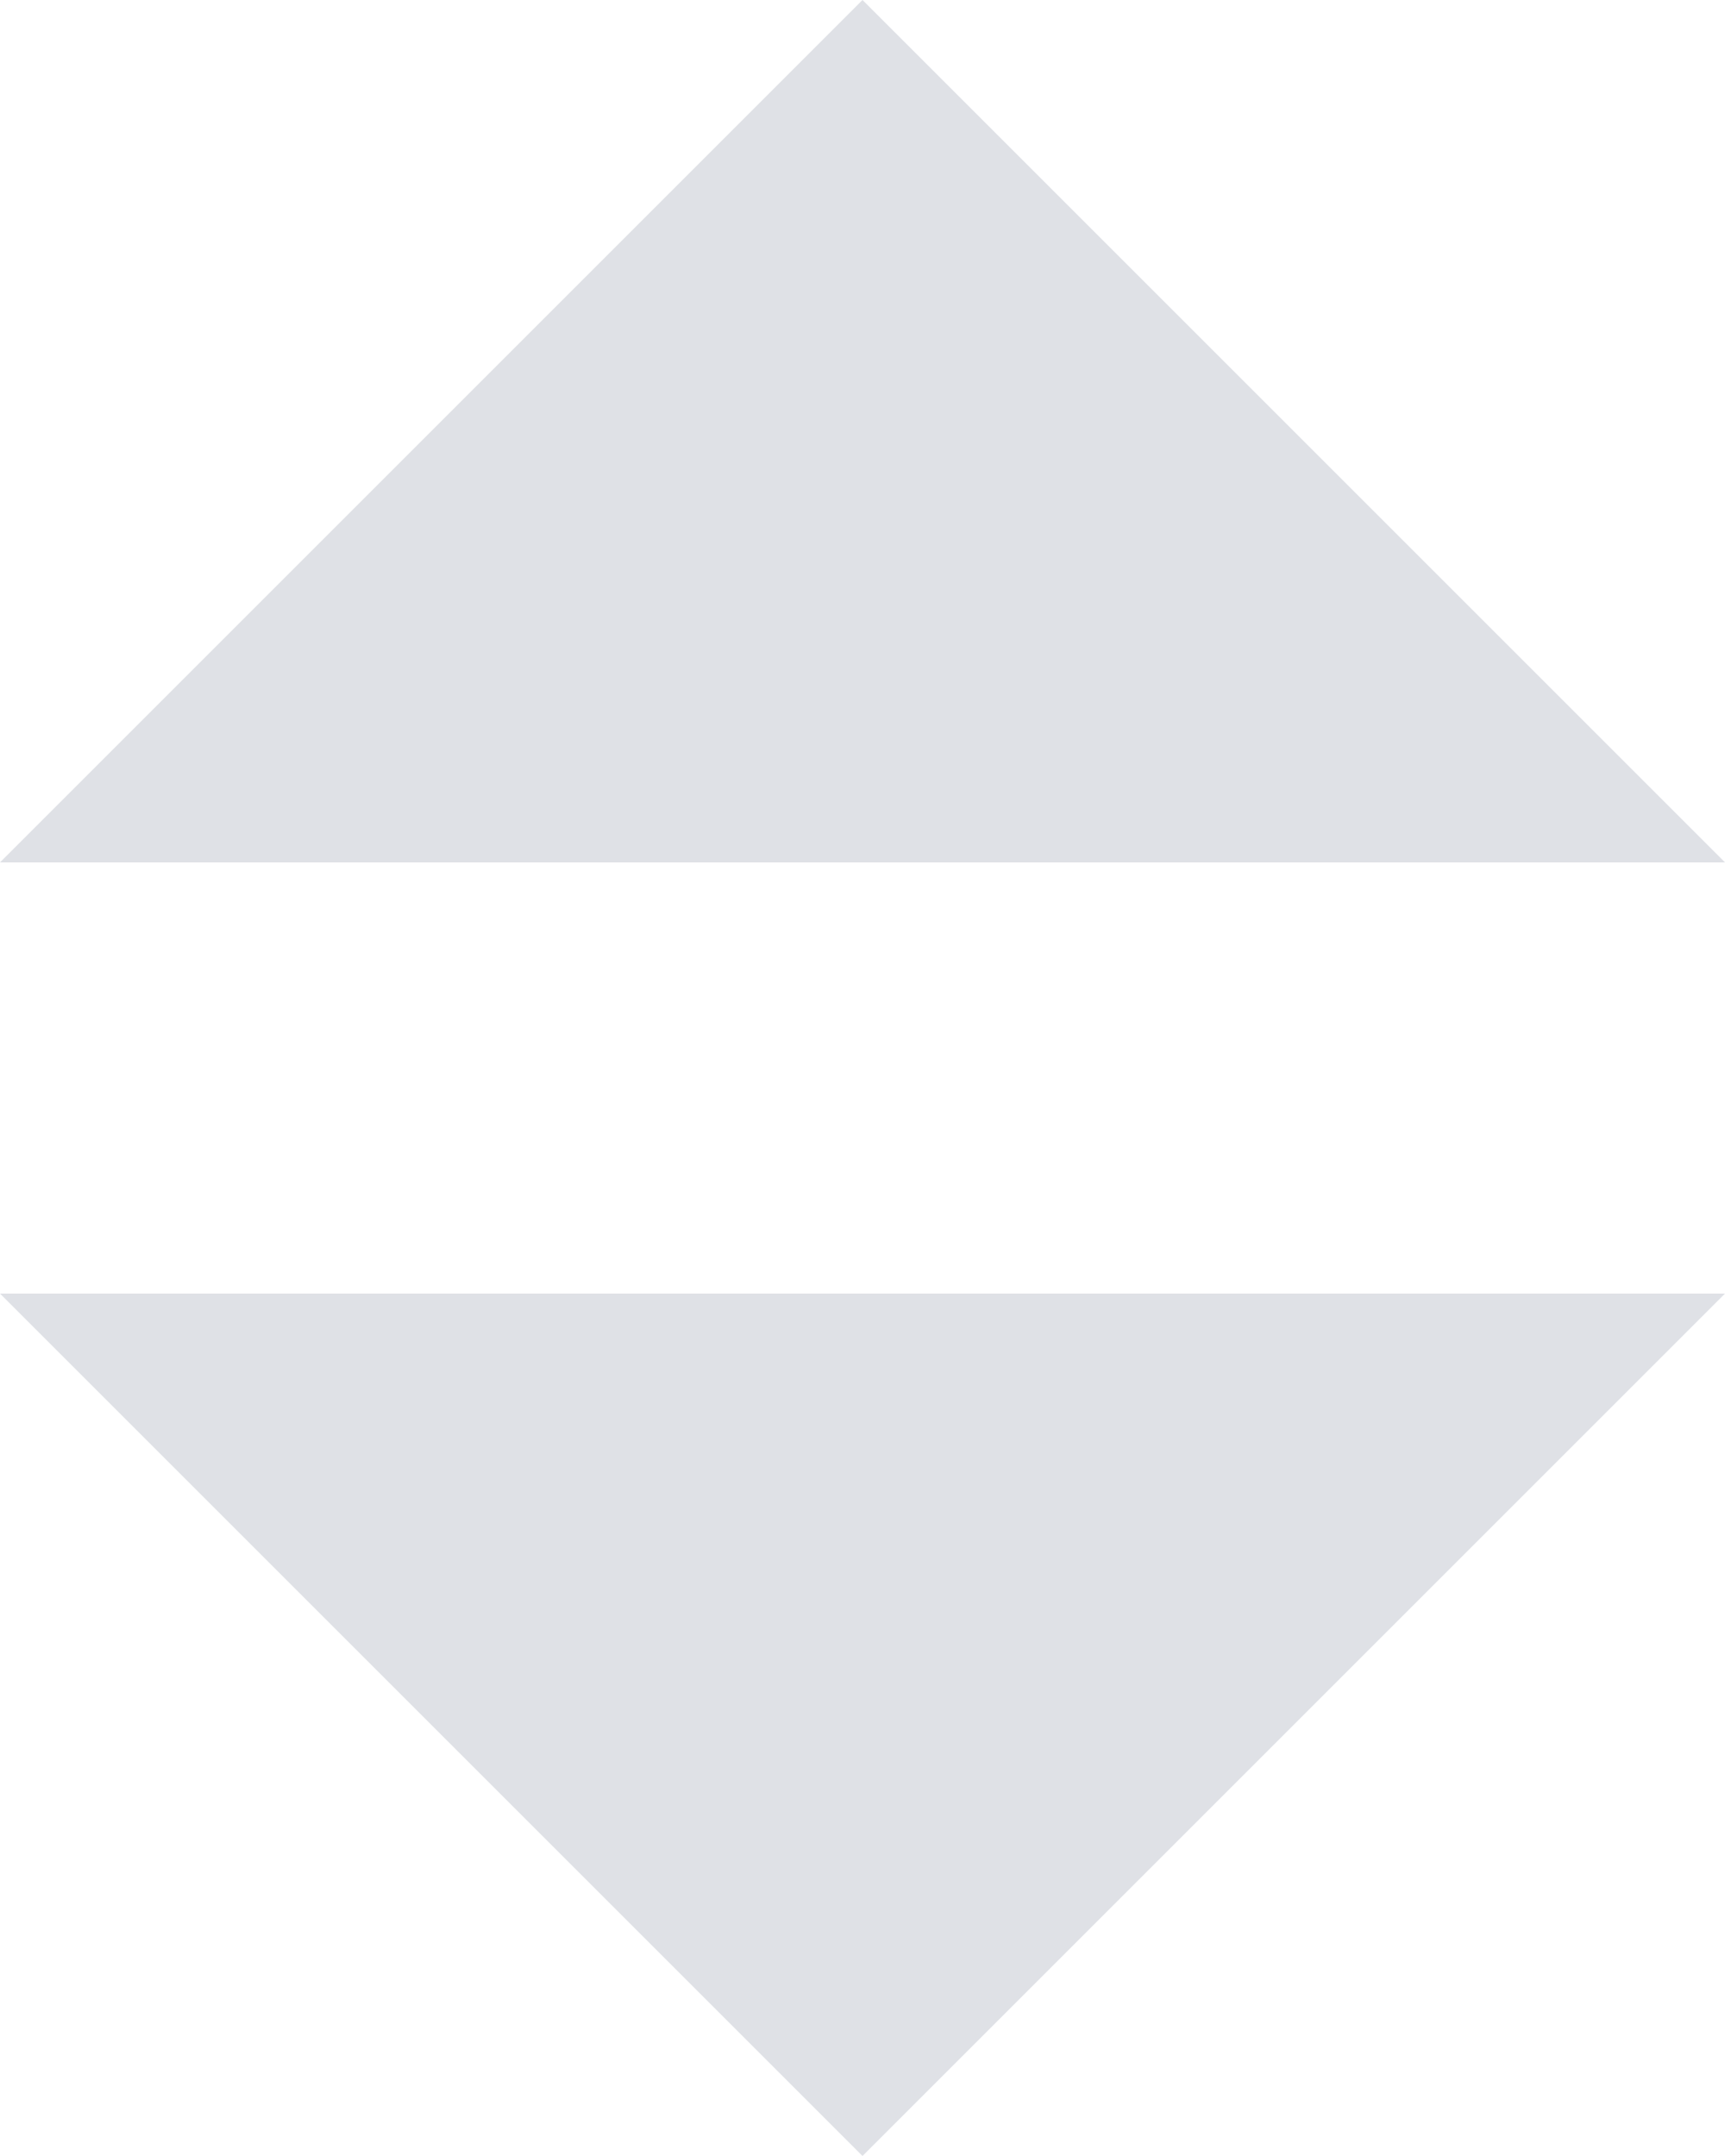
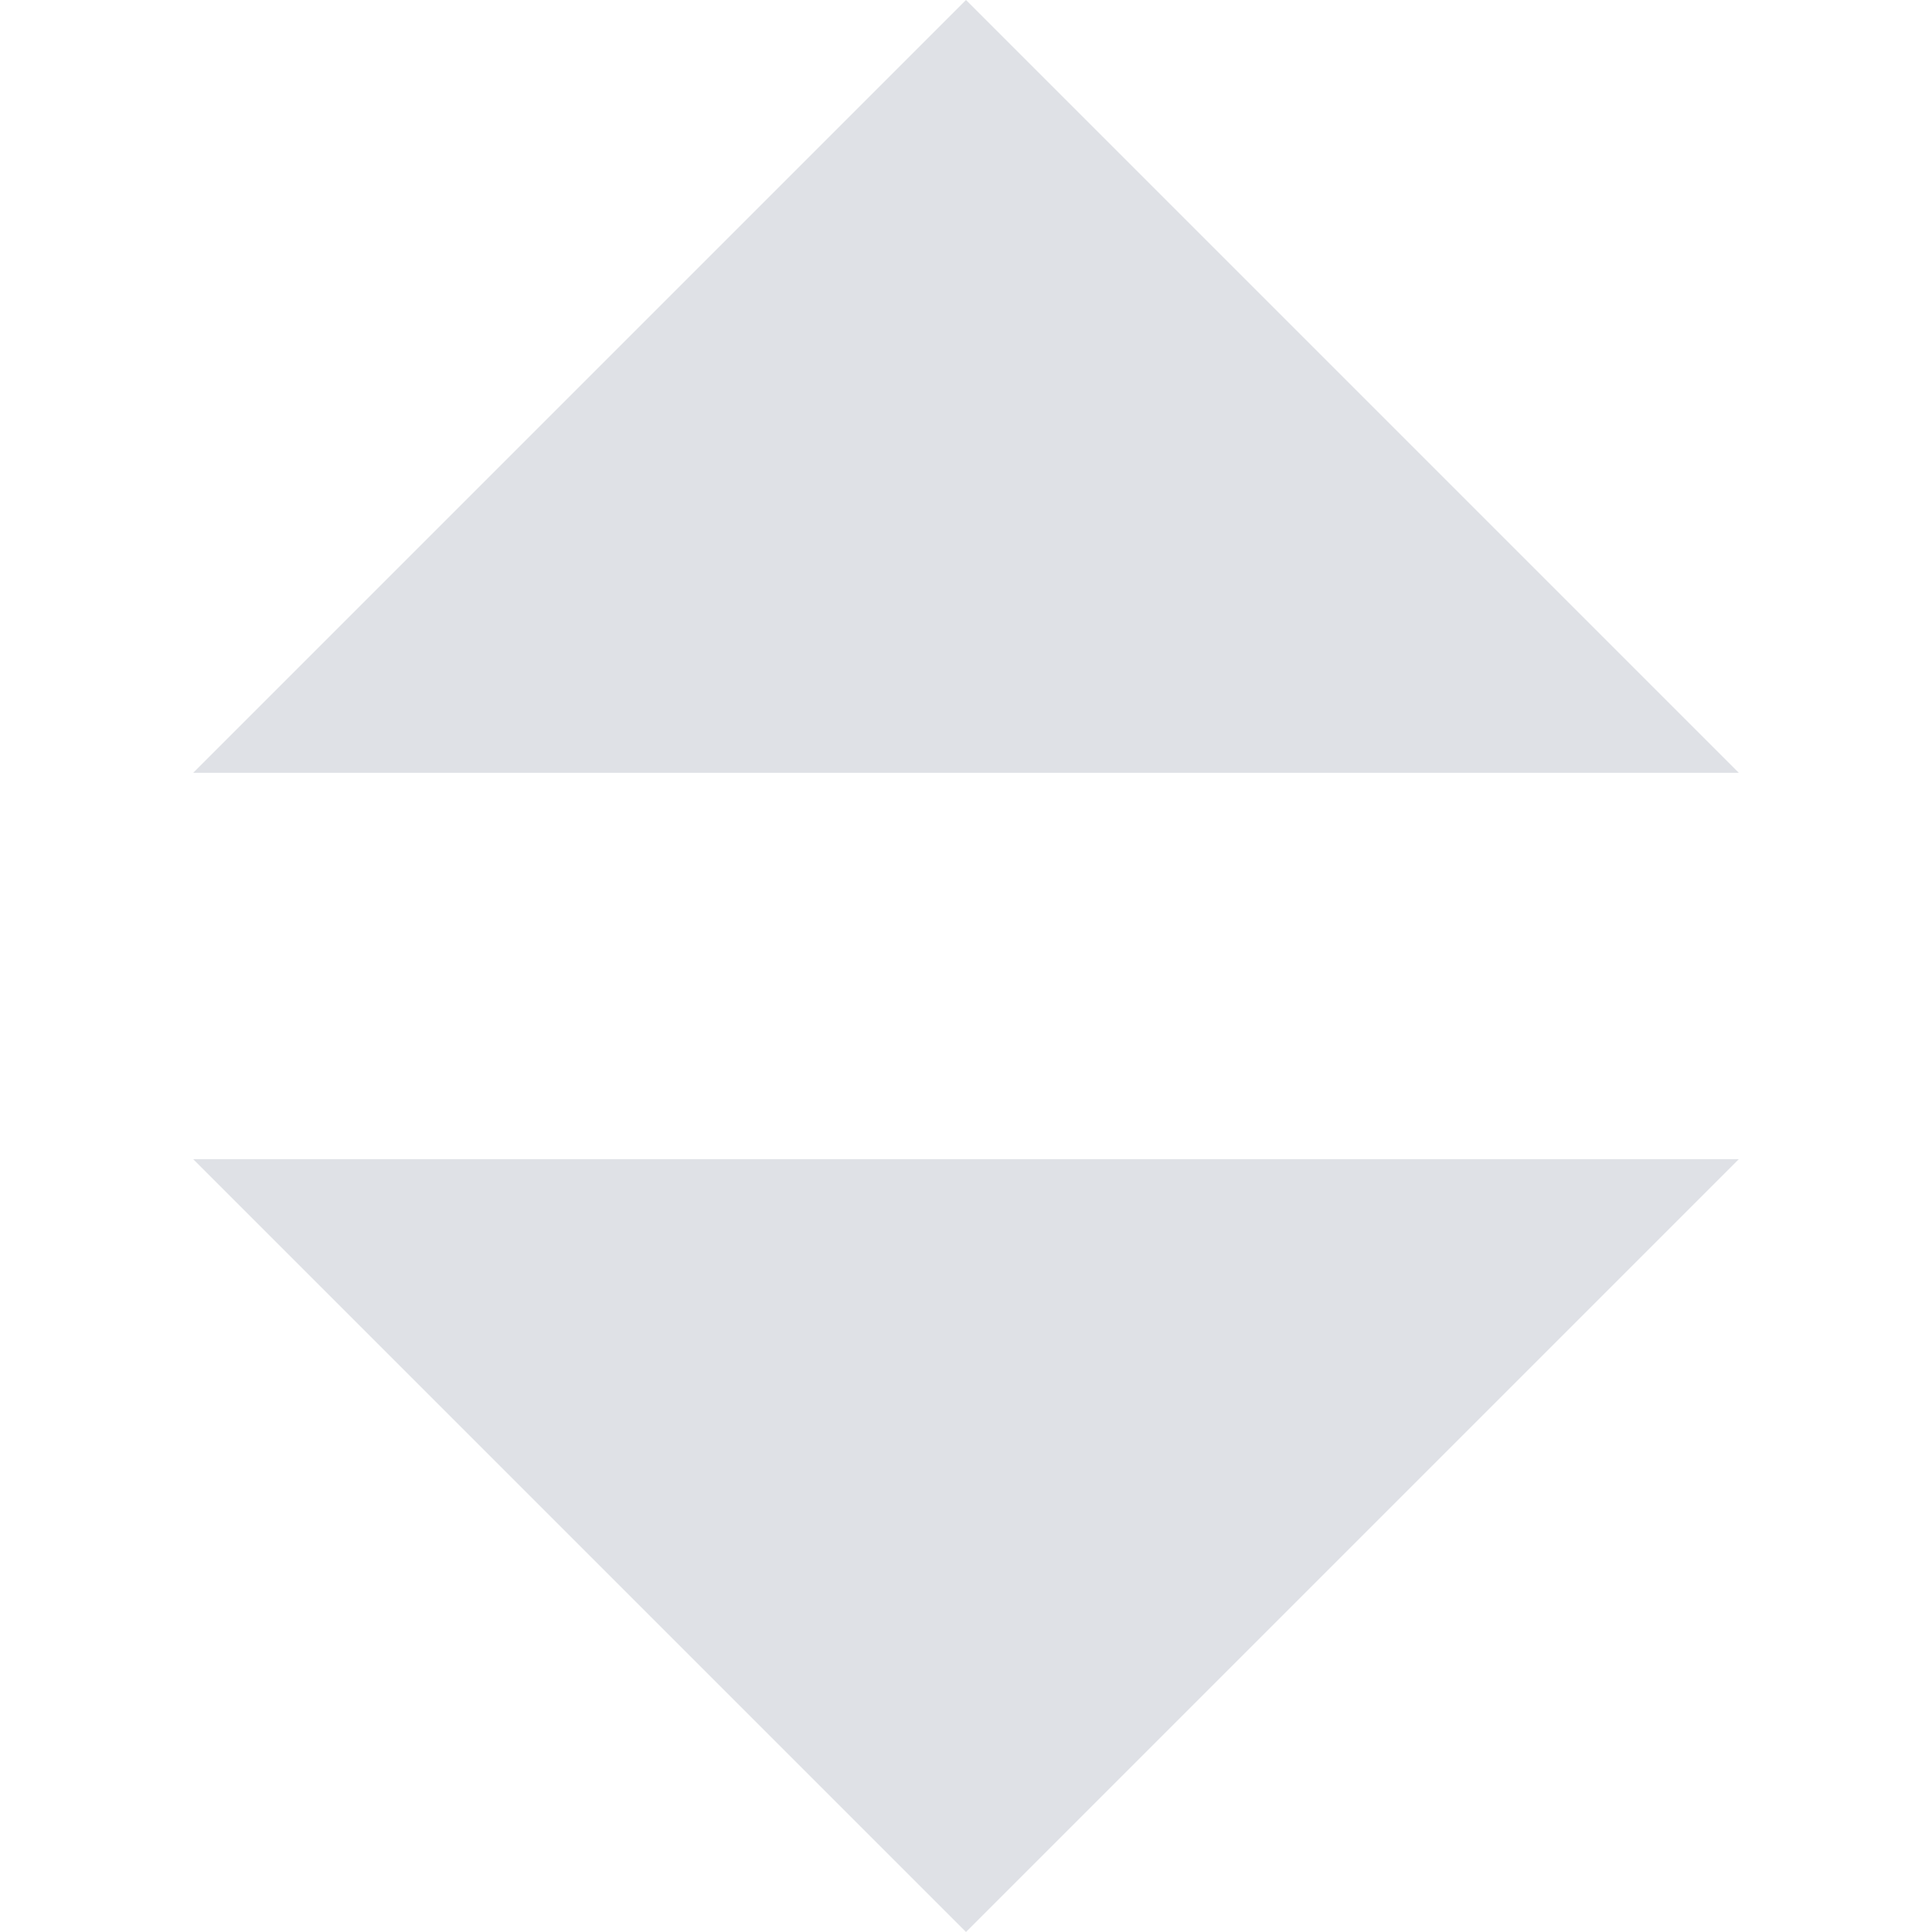
- <svg xmlns="http://www.w3.org/2000/svg" width="8px" height="10px" viewBox="0 0 8 10" version="1.1">
-   <g id="table--/-sorter-/-default" stroke="none" stroke-width="1" fill="none" fill-rule="evenodd">
-     <g id="table--/-sorter-/-_part-/-default" fill="#DFE1E6">
-       <polygon id="Triangle" points="4 0 8 4 0 4" />
-     </g>
-     <g id="table--/-sorter-/-_part-/-default" transform="translate(4, 8) scale(1, -1) translate(-4, -8) translate(0, 6)" fill="#DFE1E6">
-       <polygon id="Triangle" points="4 0 8 4 0 4" />
-     </g>
-   </g>
+ <svg xmlns="http://www.w3.org/2000/svg" t="1568951007788" class="icon" viewBox="0 0 1024 1024" version="1.1" p-id="3224" width="200" height="200">
+   <defs>
+     <style type="text/css" />
+   </defs>
+   <path d="M512 0l409.6 409.6H102.4zM512 1024l409.6-409.6H102.4z" fill="#DFE1E6" p-id="3225" />
</svg>
